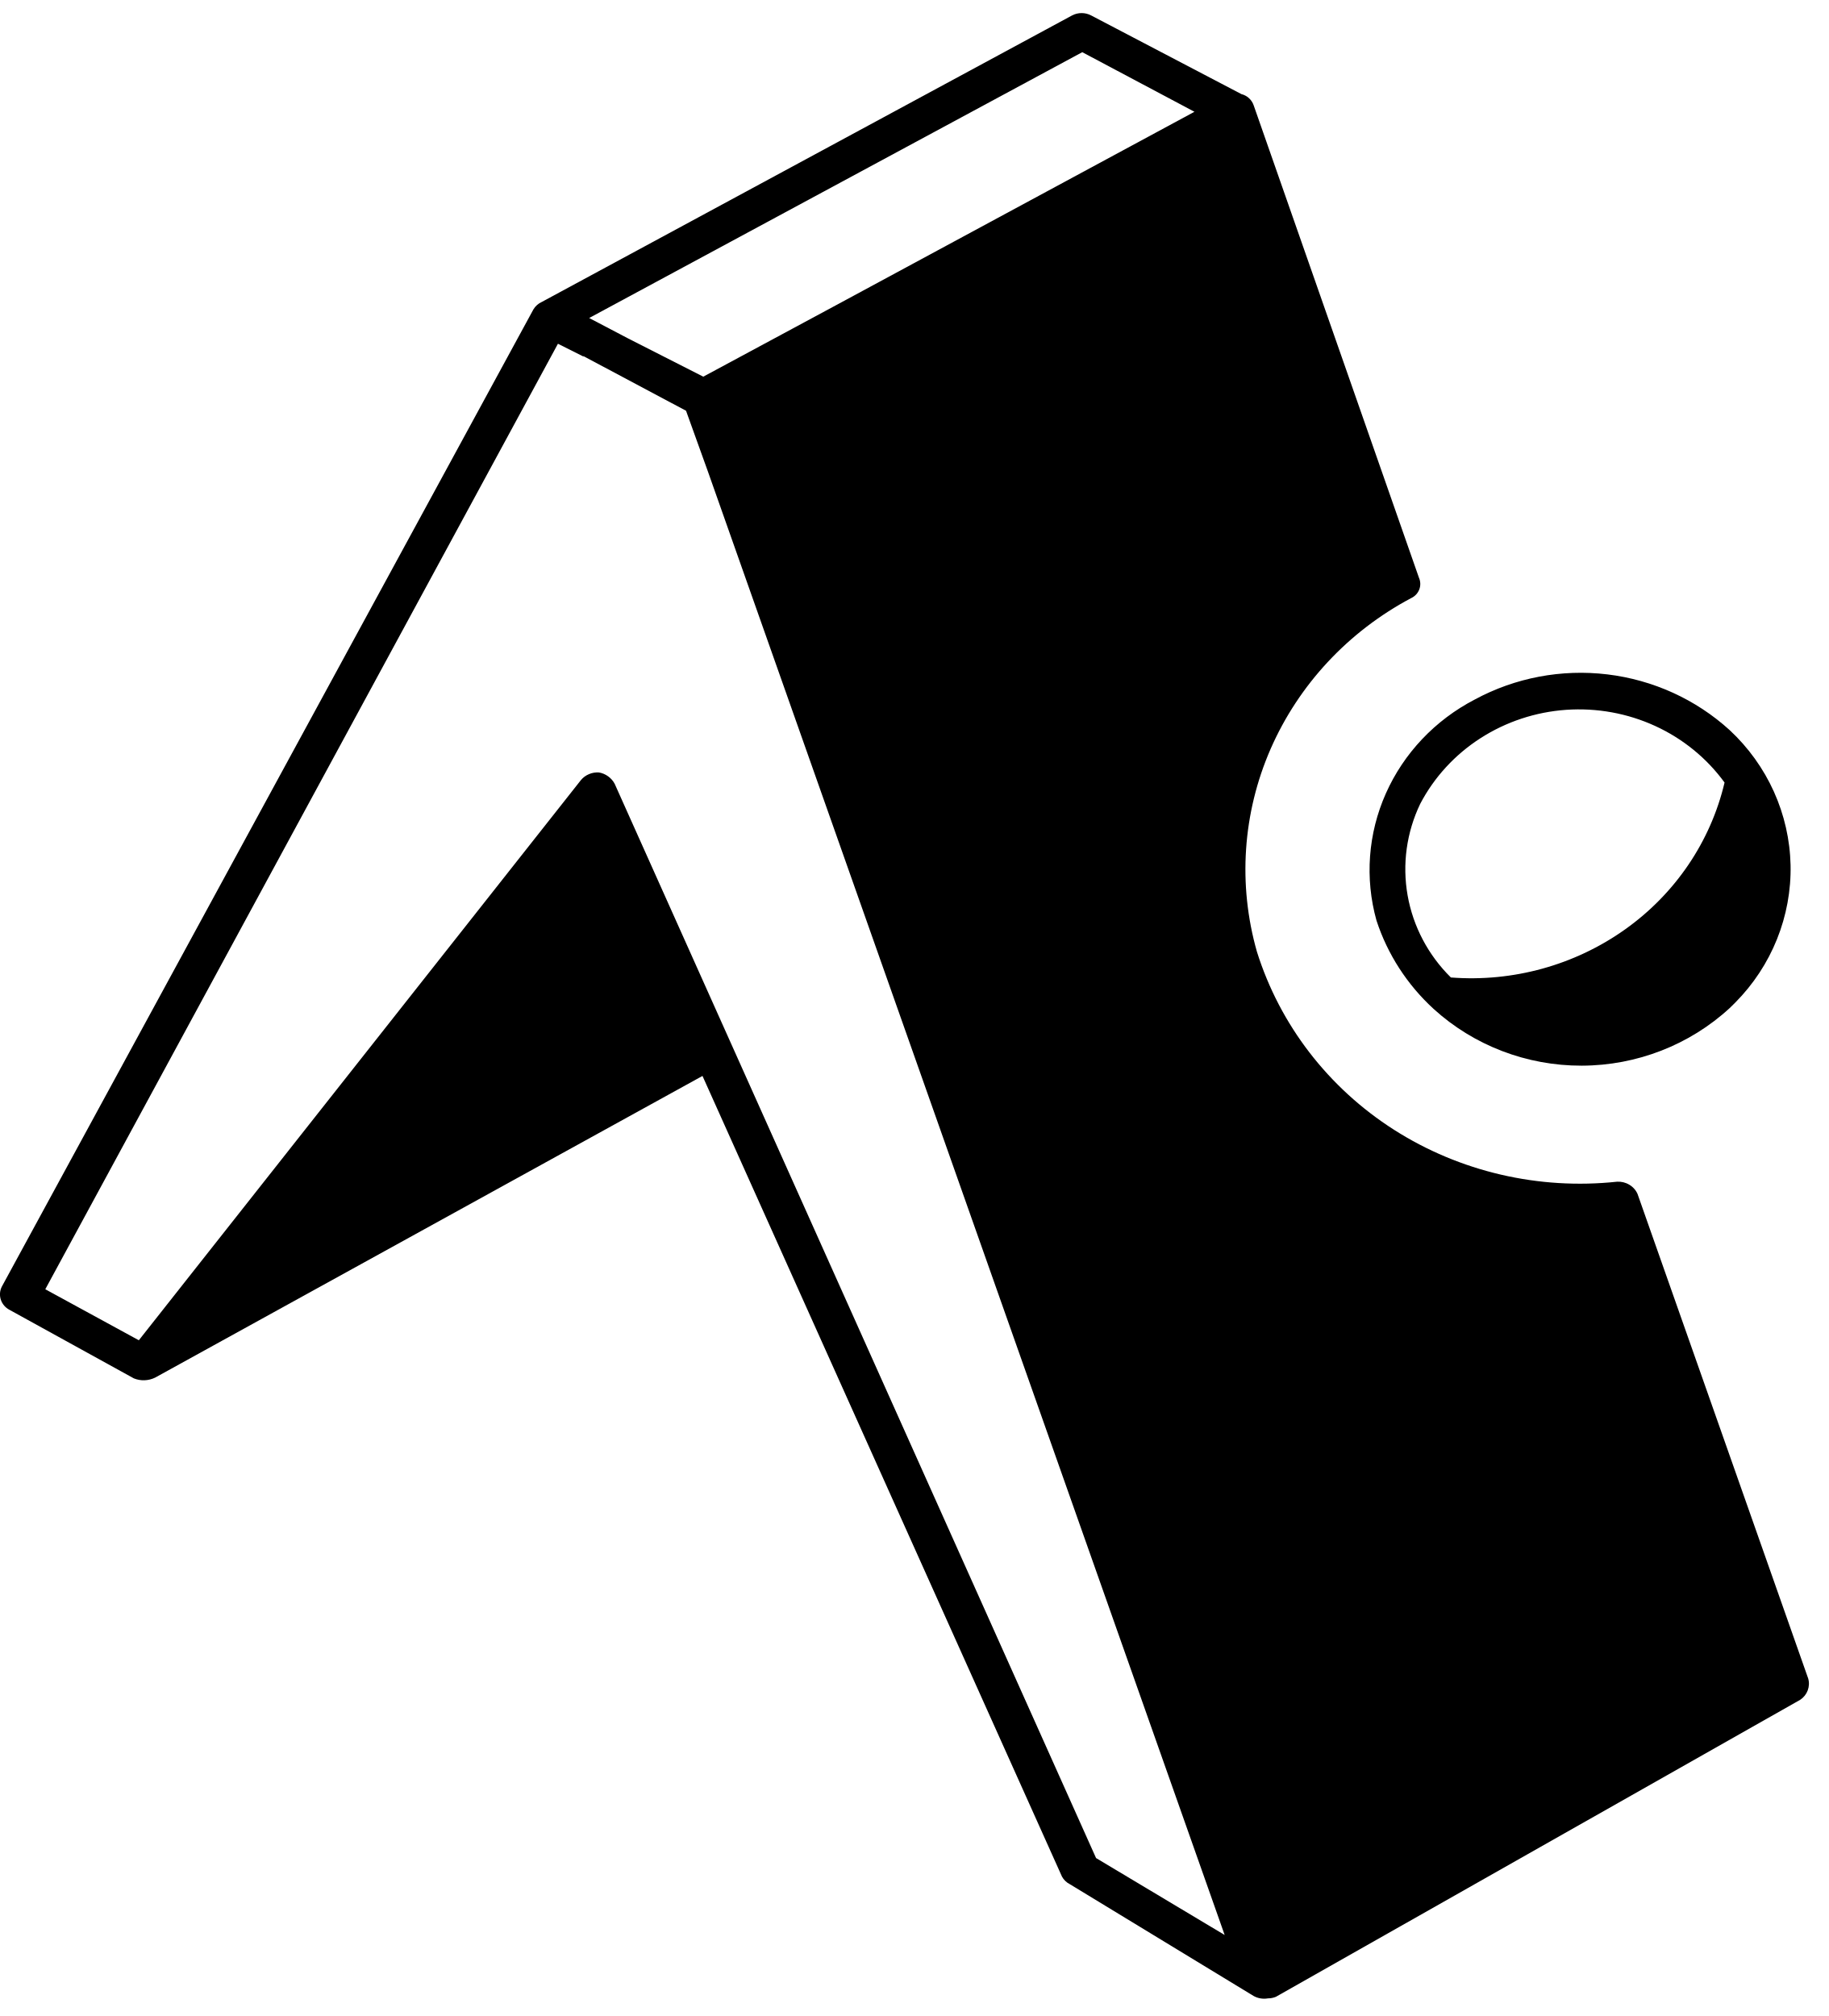
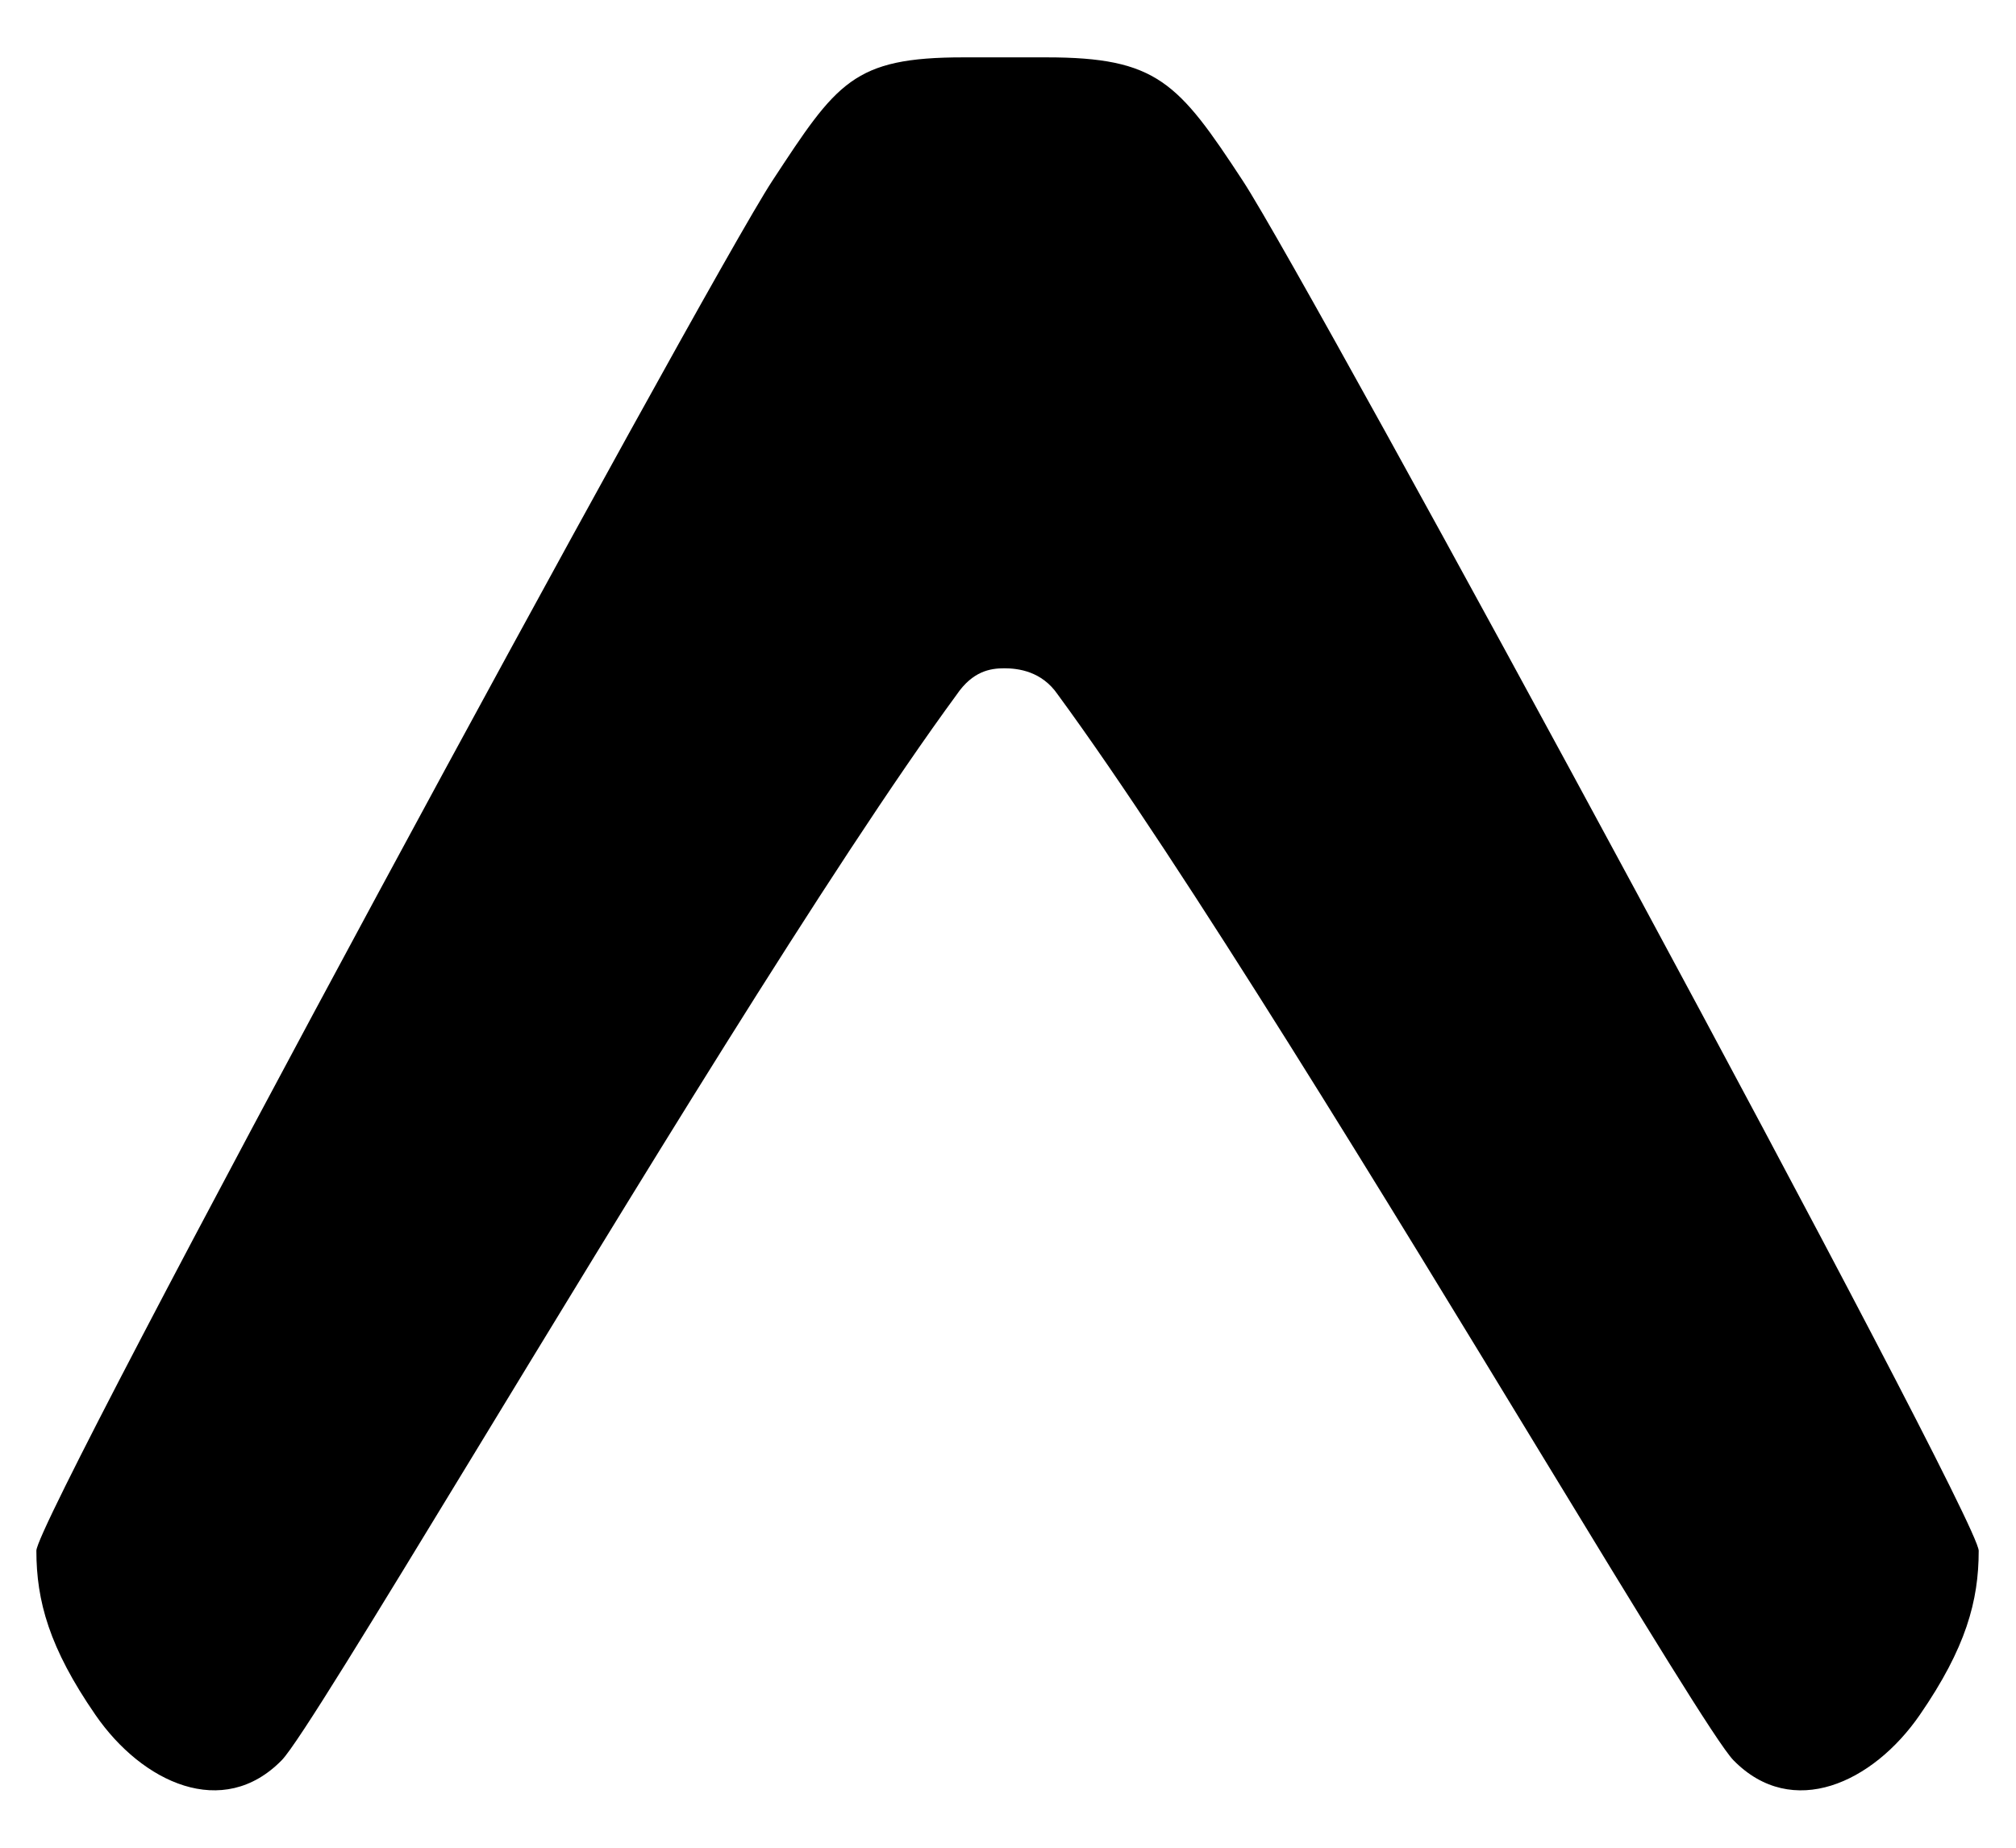
- <svg xmlns="http://www.w3.org/2000/svg" viewBox="0 0 39 43" fill="none">
-   <path d="M36.782 16.691C36.403 16.171 35.894 15.756 35.303 15.485C34.711 15.213 34.057 15.095 33.404 15.14C32.751 15.186 32.122 15.394 31.575 15.746C31.031 16.096 30.588 16.578 30.291 17.145C29.999 17.754 29.905 18.435 30.022 19.098C30.139 19.76 30.461 20.372 30.945 20.849C32.269 20.951 33.587 20.587 34.661 19.823C35.731 19.063 36.485 17.95 36.782 16.691ZM25.5 2.397L23.083 1.113L12.566 6.783L13.405 7.223L15 8.034L17.887 6.48L25.502 2.37L25.5 2.397ZM26.473 2.006C26.535 2.021 26.592 2.051 26.639 2.094C26.686 2.137 26.72 2.19 26.74 2.25L30.263 12.32C30.299 12.4 30.302 12.491 30.271 12.572C30.24 12.654 30.177 12.721 30.096 12.758C28.756 13.47 27.7 14.603 27.1 15.974C26.503 17.341 26.4 18.867 26.808 20.299C27.298 21.861 28.333 23.205 29.733 24.098C31.137 24.993 32.82 25.384 34.49 25.205C34.581 25.2 34.672 25.222 34.75 25.269C34.828 25.315 34.89 25.384 34.926 25.466L38.566 35.802C38.59 35.885 38.586 35.973 38.556 36.054C38.526 36.135 38.471 36.205 38.398 36.254L27.212 42.591C27.158 42.613 27.101 42.624 27.043 42.624C26.94 42.642 26.833 42.625 26.741 42.575L22.817 40.188C22.745 40.152 22.687 40.095 22.65 40.026L14.983 22.949L3.308 29.384C3.238 29.418 3.162 29.437 3.083 29.44C3.005 29.443 2.927 29.429 2.855 29.4L0.201 27.937C0.115 27.892 0.05 27.816 0.019 27.726C-0.012 27.635 -0.006 27.537 0.035 27.45L11.377 6.599C11.419 6.528 11.483 6.472 11.56 6.438L22.868 0.328C22.93 0.296 22.999 0.279 23.069 0.279C23.139 0.279 23.208 0.296 23.27 0.328L26.475 2.006H26.473ZM12.45 7.608L11.9 7.332L0.966 27.499L2.961 28.587L12.39 16.639C12.436 16.583 12.495 16.54 12.562 16.512C12.629 16.483 12.702 16.471 12.775 16.476C12.846 16.488 12.913 16.517 12.971 16.559C13.029 16.601 13.077 16.655 13.11 16.718L23.377 39.631L26.12 41.272L15.1 10.061L14.632 8.761L12.435 7.591L12.451 7.608H12.45ZM29.358 19.633C29.107 18.734 29.178 17.778 29.558 16.924C29.94 16.065 30.609 15.359 31.455 14.92C32.315 14.455 33.304 14.267 34.28 14.384C35.257 14.501 36.17 14.917 36.89 15.572C37.29 15.944 37.611 16.391 37.834 16.885C38.057 17.38 38.178 17.913 38.19 18.453C38.201 18.993 38.102 19.53 37.9 20.033C37.698 20.536 37.396 20.995 37.011 21.384L36.89 21.503C36.036 22.288 34.909 22.727 33.736 22.73C32.564 22.733 31.434 22.3 30.576 21.519C30.012 21.002 29.593 20.353 29.358 19.633Z" fill="black" />
+ <svg xmlns="http://www.w3.org/2000/svg" width="24" height="22" viewBox="0 0 24 22" fill="none">
+   <path d="M11.39 8.269c.19-.277.397-.312.565-.312.168 0 .447.035.637.312 1.49 2.03 3.95 6.075 5.765 9.06 1.184 1.945 2.093 3.44 2.28 3.63.7.714 1.66.269 2.218-.541.549-.797.701-1.357.701-1.954 0-.407-7.958-15.087-8.759-16.309C14.027.98 13.775.683 12.457.683h-.988c-1.315 0-1.505.297-2.276 1.472C8.392 3.377.433 18.057.433 18.463c0 .598.153 1.158.703 1.955.558.81 1.518 1.255 2.218.54.186-.19 1.095-1.684 2.279-3.63 1.815-2.984 4.267-7.029 5.758-9.06z" fill="#000" />
</svg>
